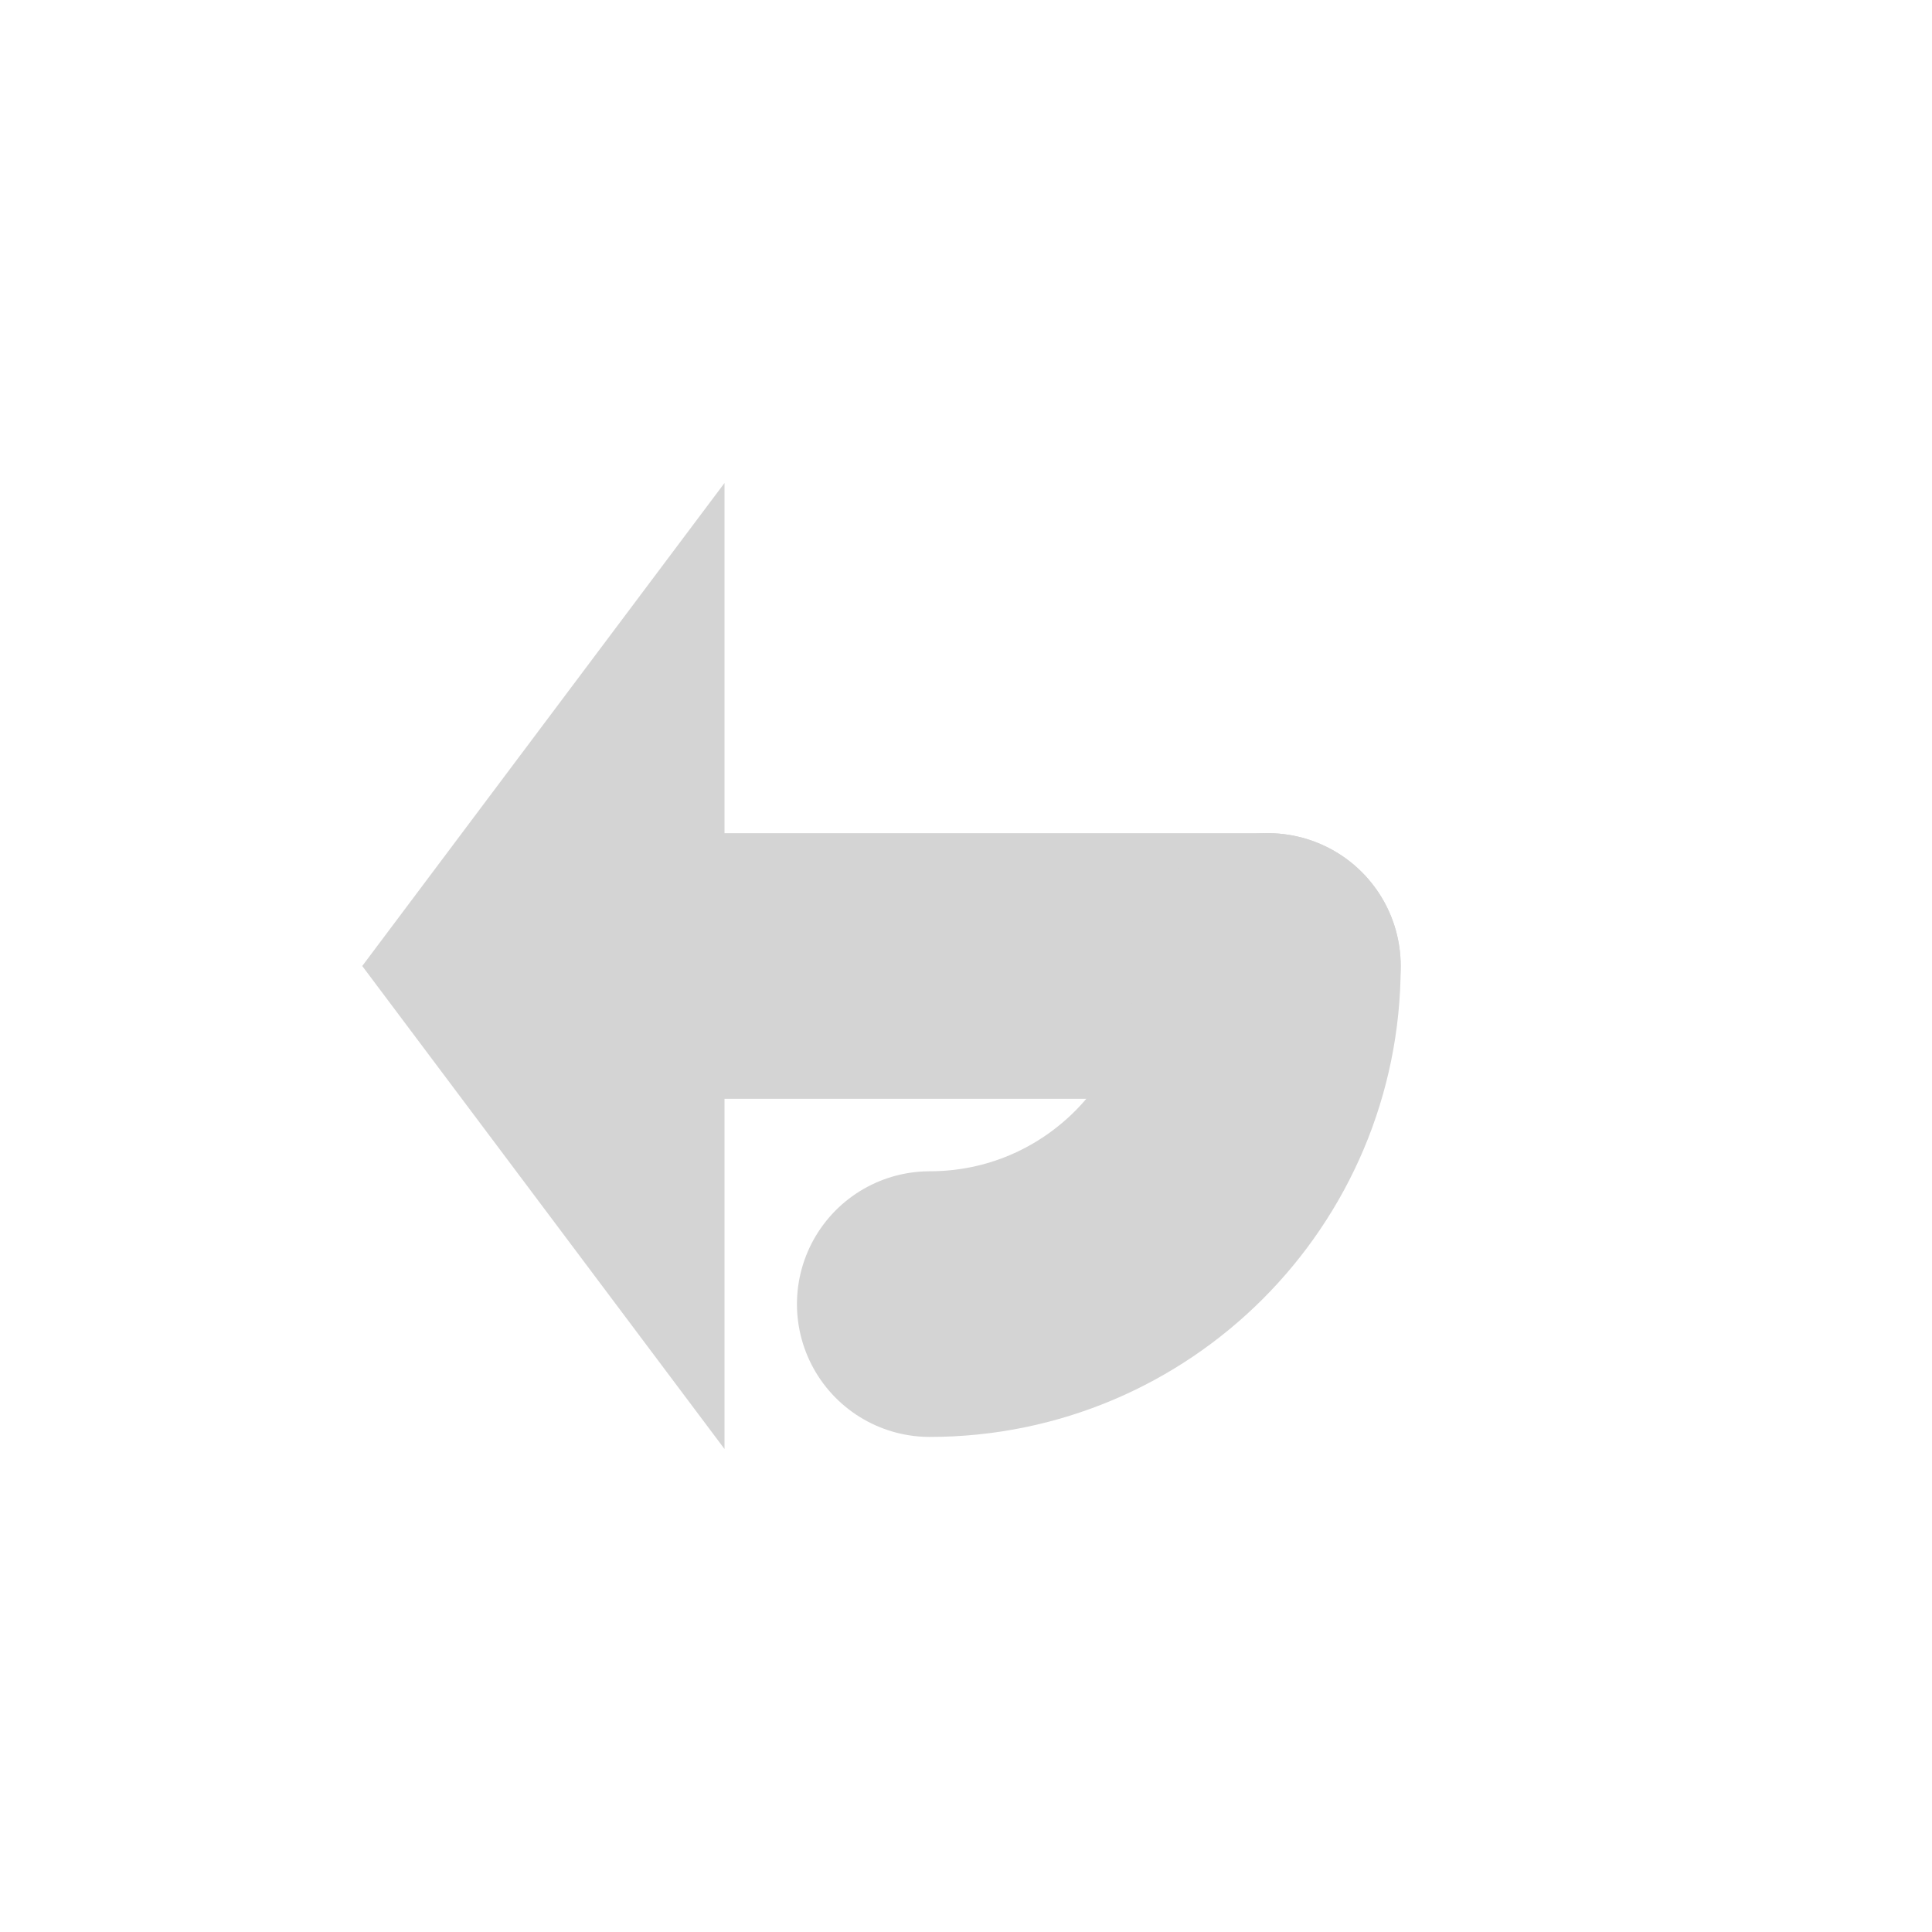
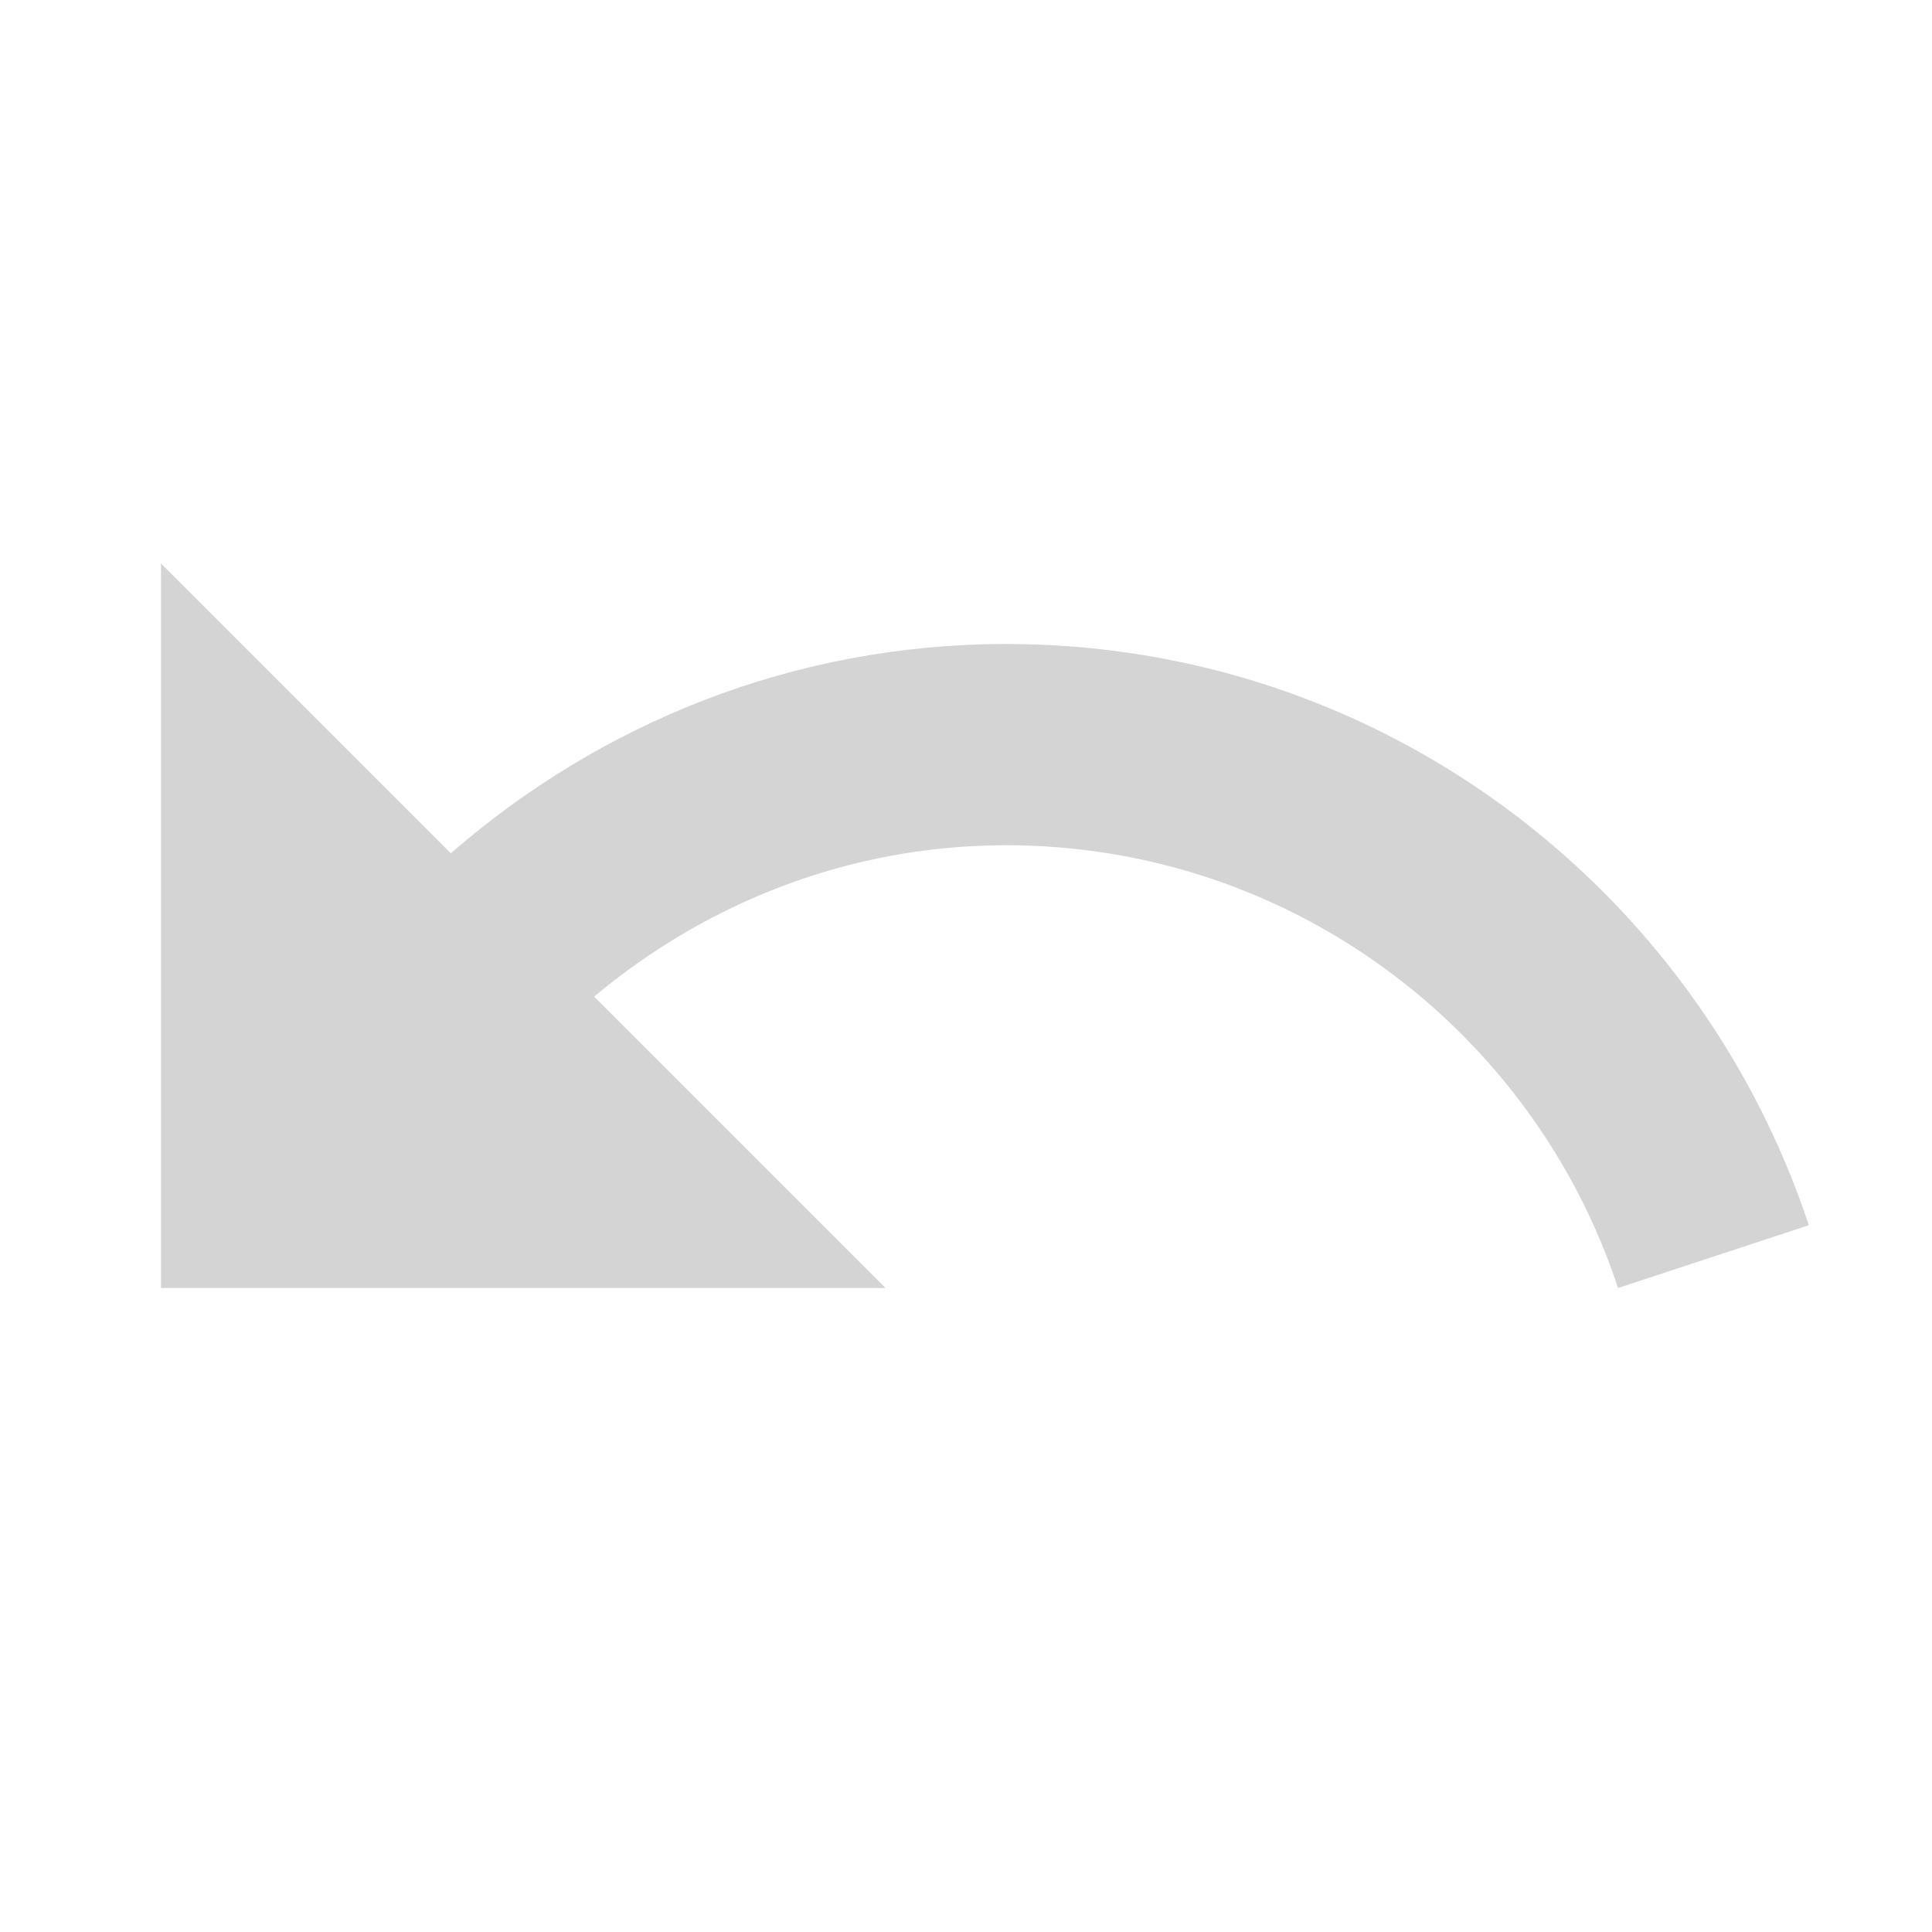
- <svg xmlns="http://www.w3.org/2000/svg" width="16" height="16" viewBox="0 0 16 16">
-   <path d="M6,4 L3,8 L6,12 Z" fill="#D4D4D4" />
-   <path d="M6,8 L10.5,8" stroke="#D4D4D4" stroke-width="2.2" stroke-linecap="round" />
-   <path d="M10.5,8 A2.8,2.8 0 0 1 7.7,10.8" fill="none" stroke="#D4D4D4" stroke-width="2.2" stroke-linecap="round" />
+ <svg xmlns="http://www.w3.org/2000/svg" height="24" viewBox="0 0 24 24" width="24" fill="#D4D4D4">
+   <path d="M0 0h24v24H0V0z" fill="none" />
+   <path d="M12.5 8c-2.65 0-5.05.99-6.9 2.6L2 7v9h9l-3.62-3.62c1.39-1.16 3.16-1.88 5.12-1.88 3.54 0 6.55 2.31 7.6 5.5l2.37-.78C21.08 11.03 17.15 8 12.5 8z" />
</svg>
